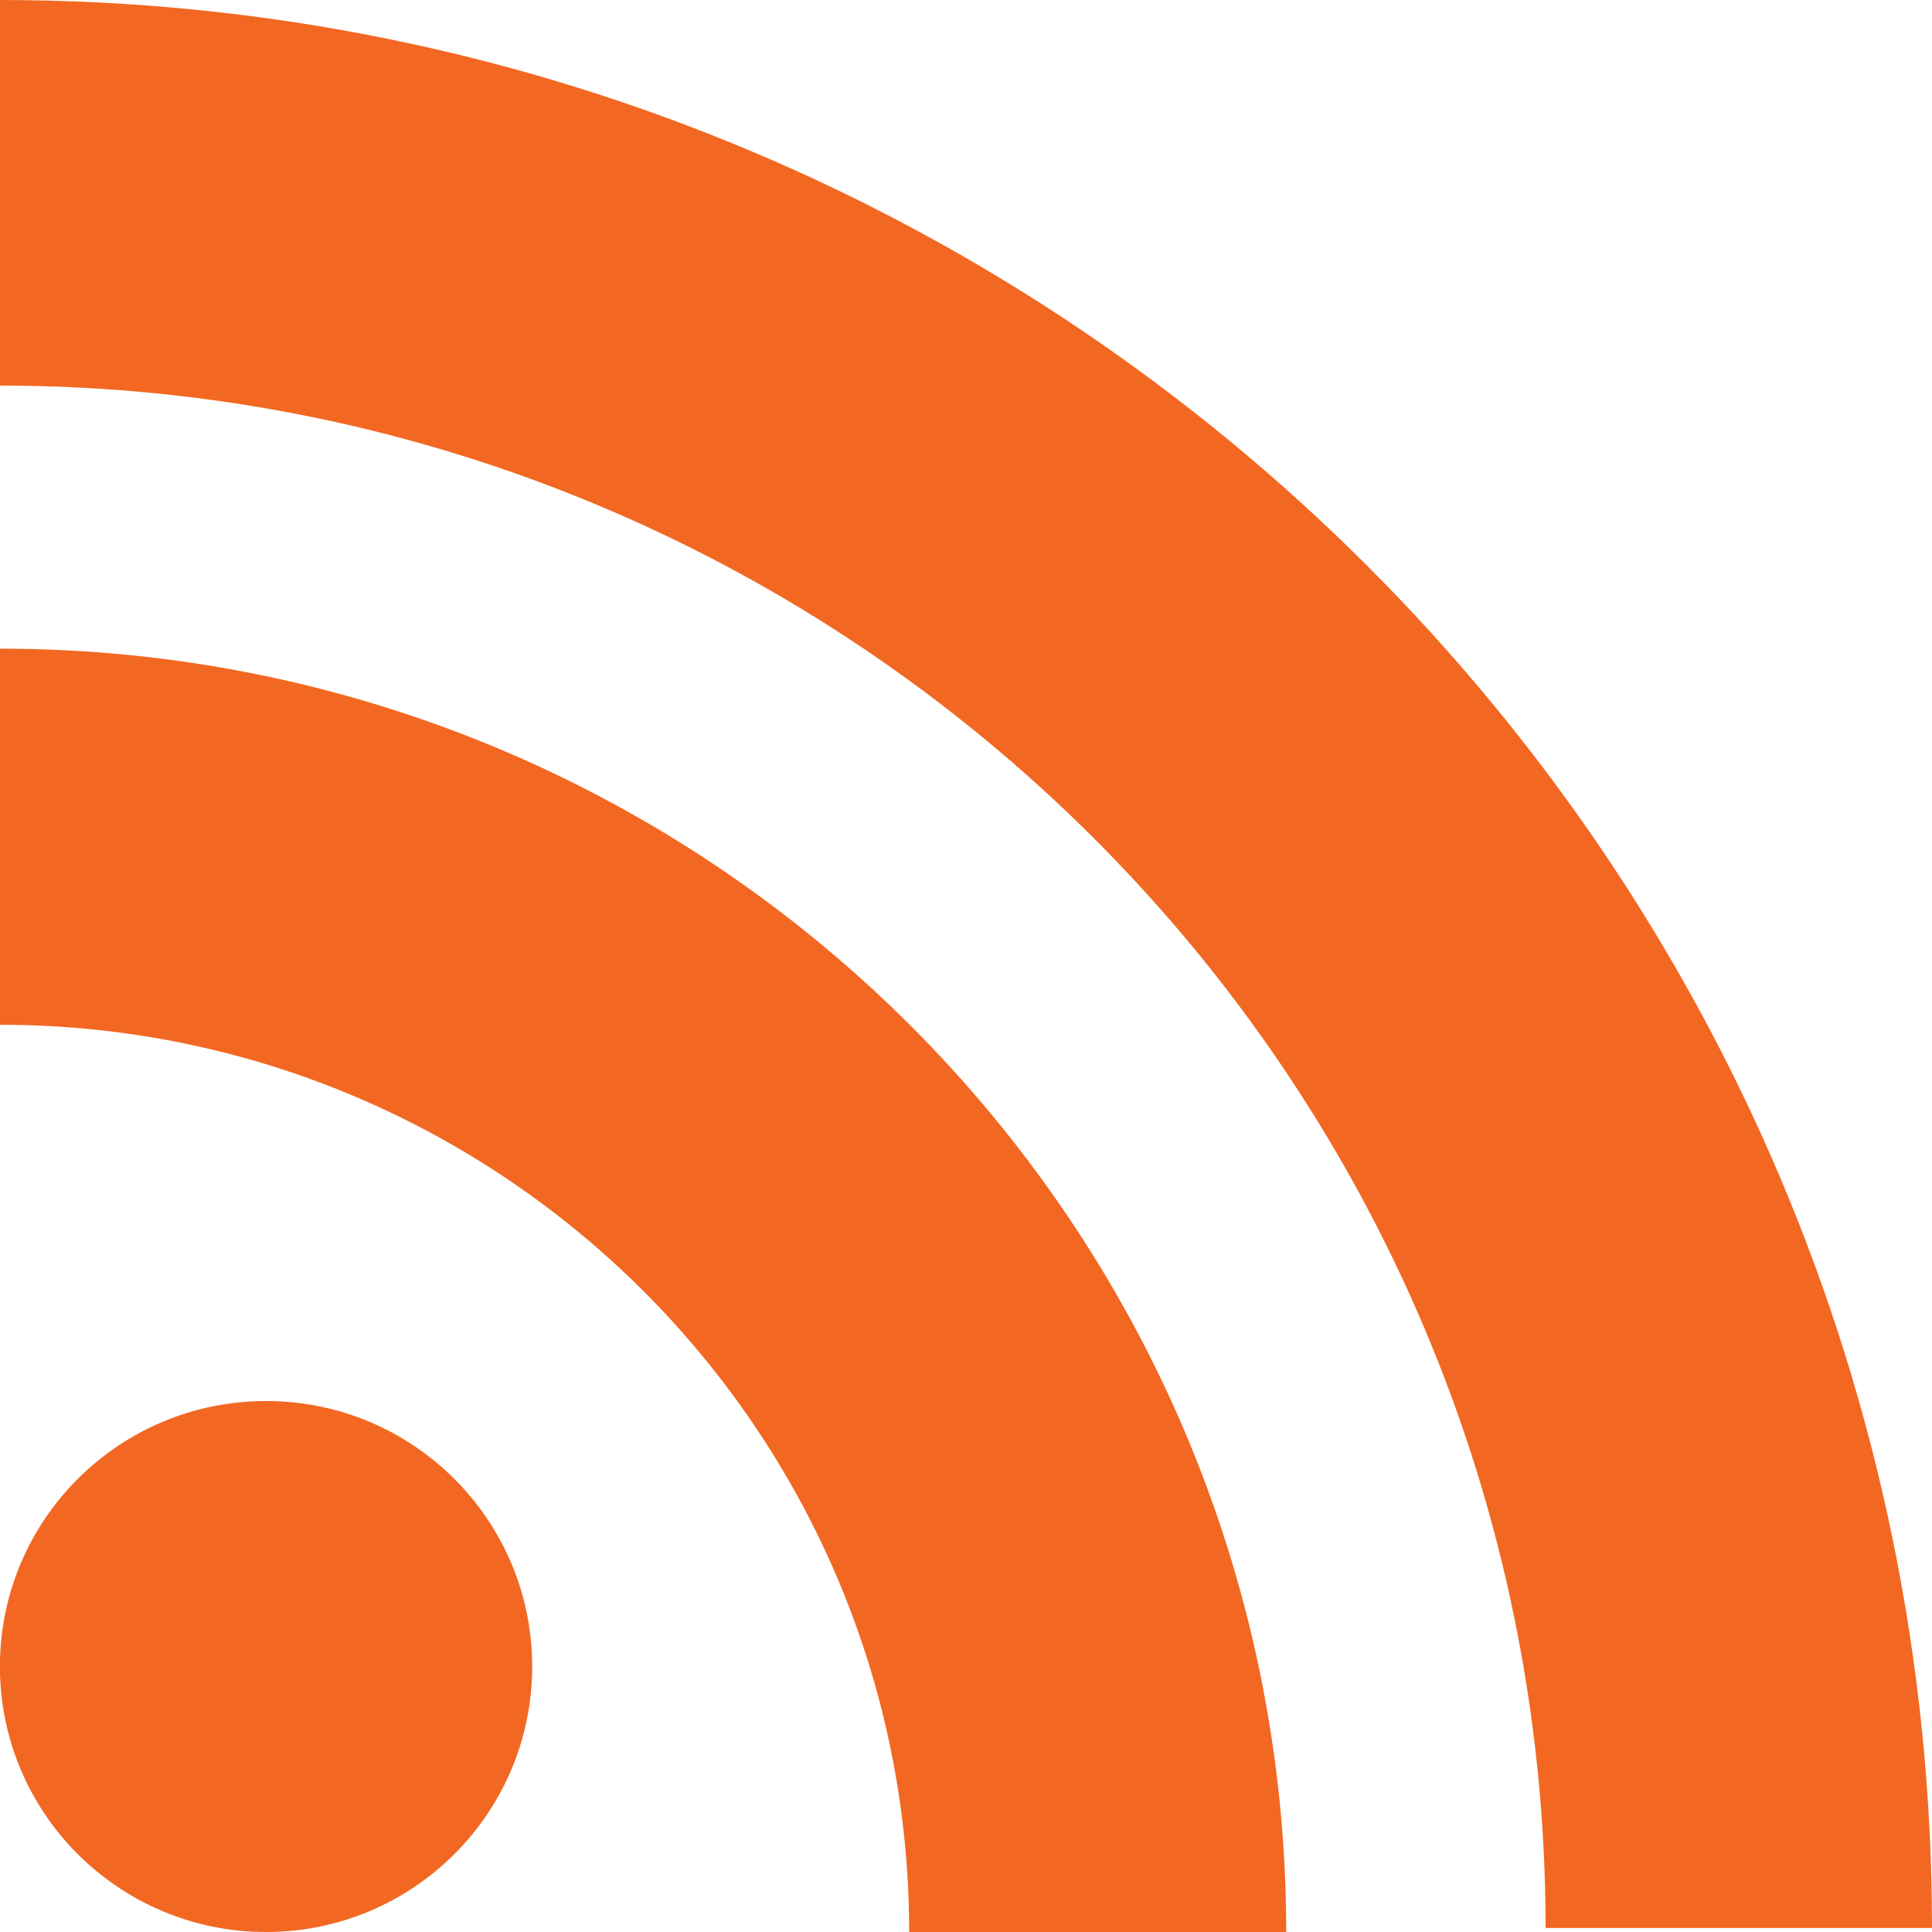
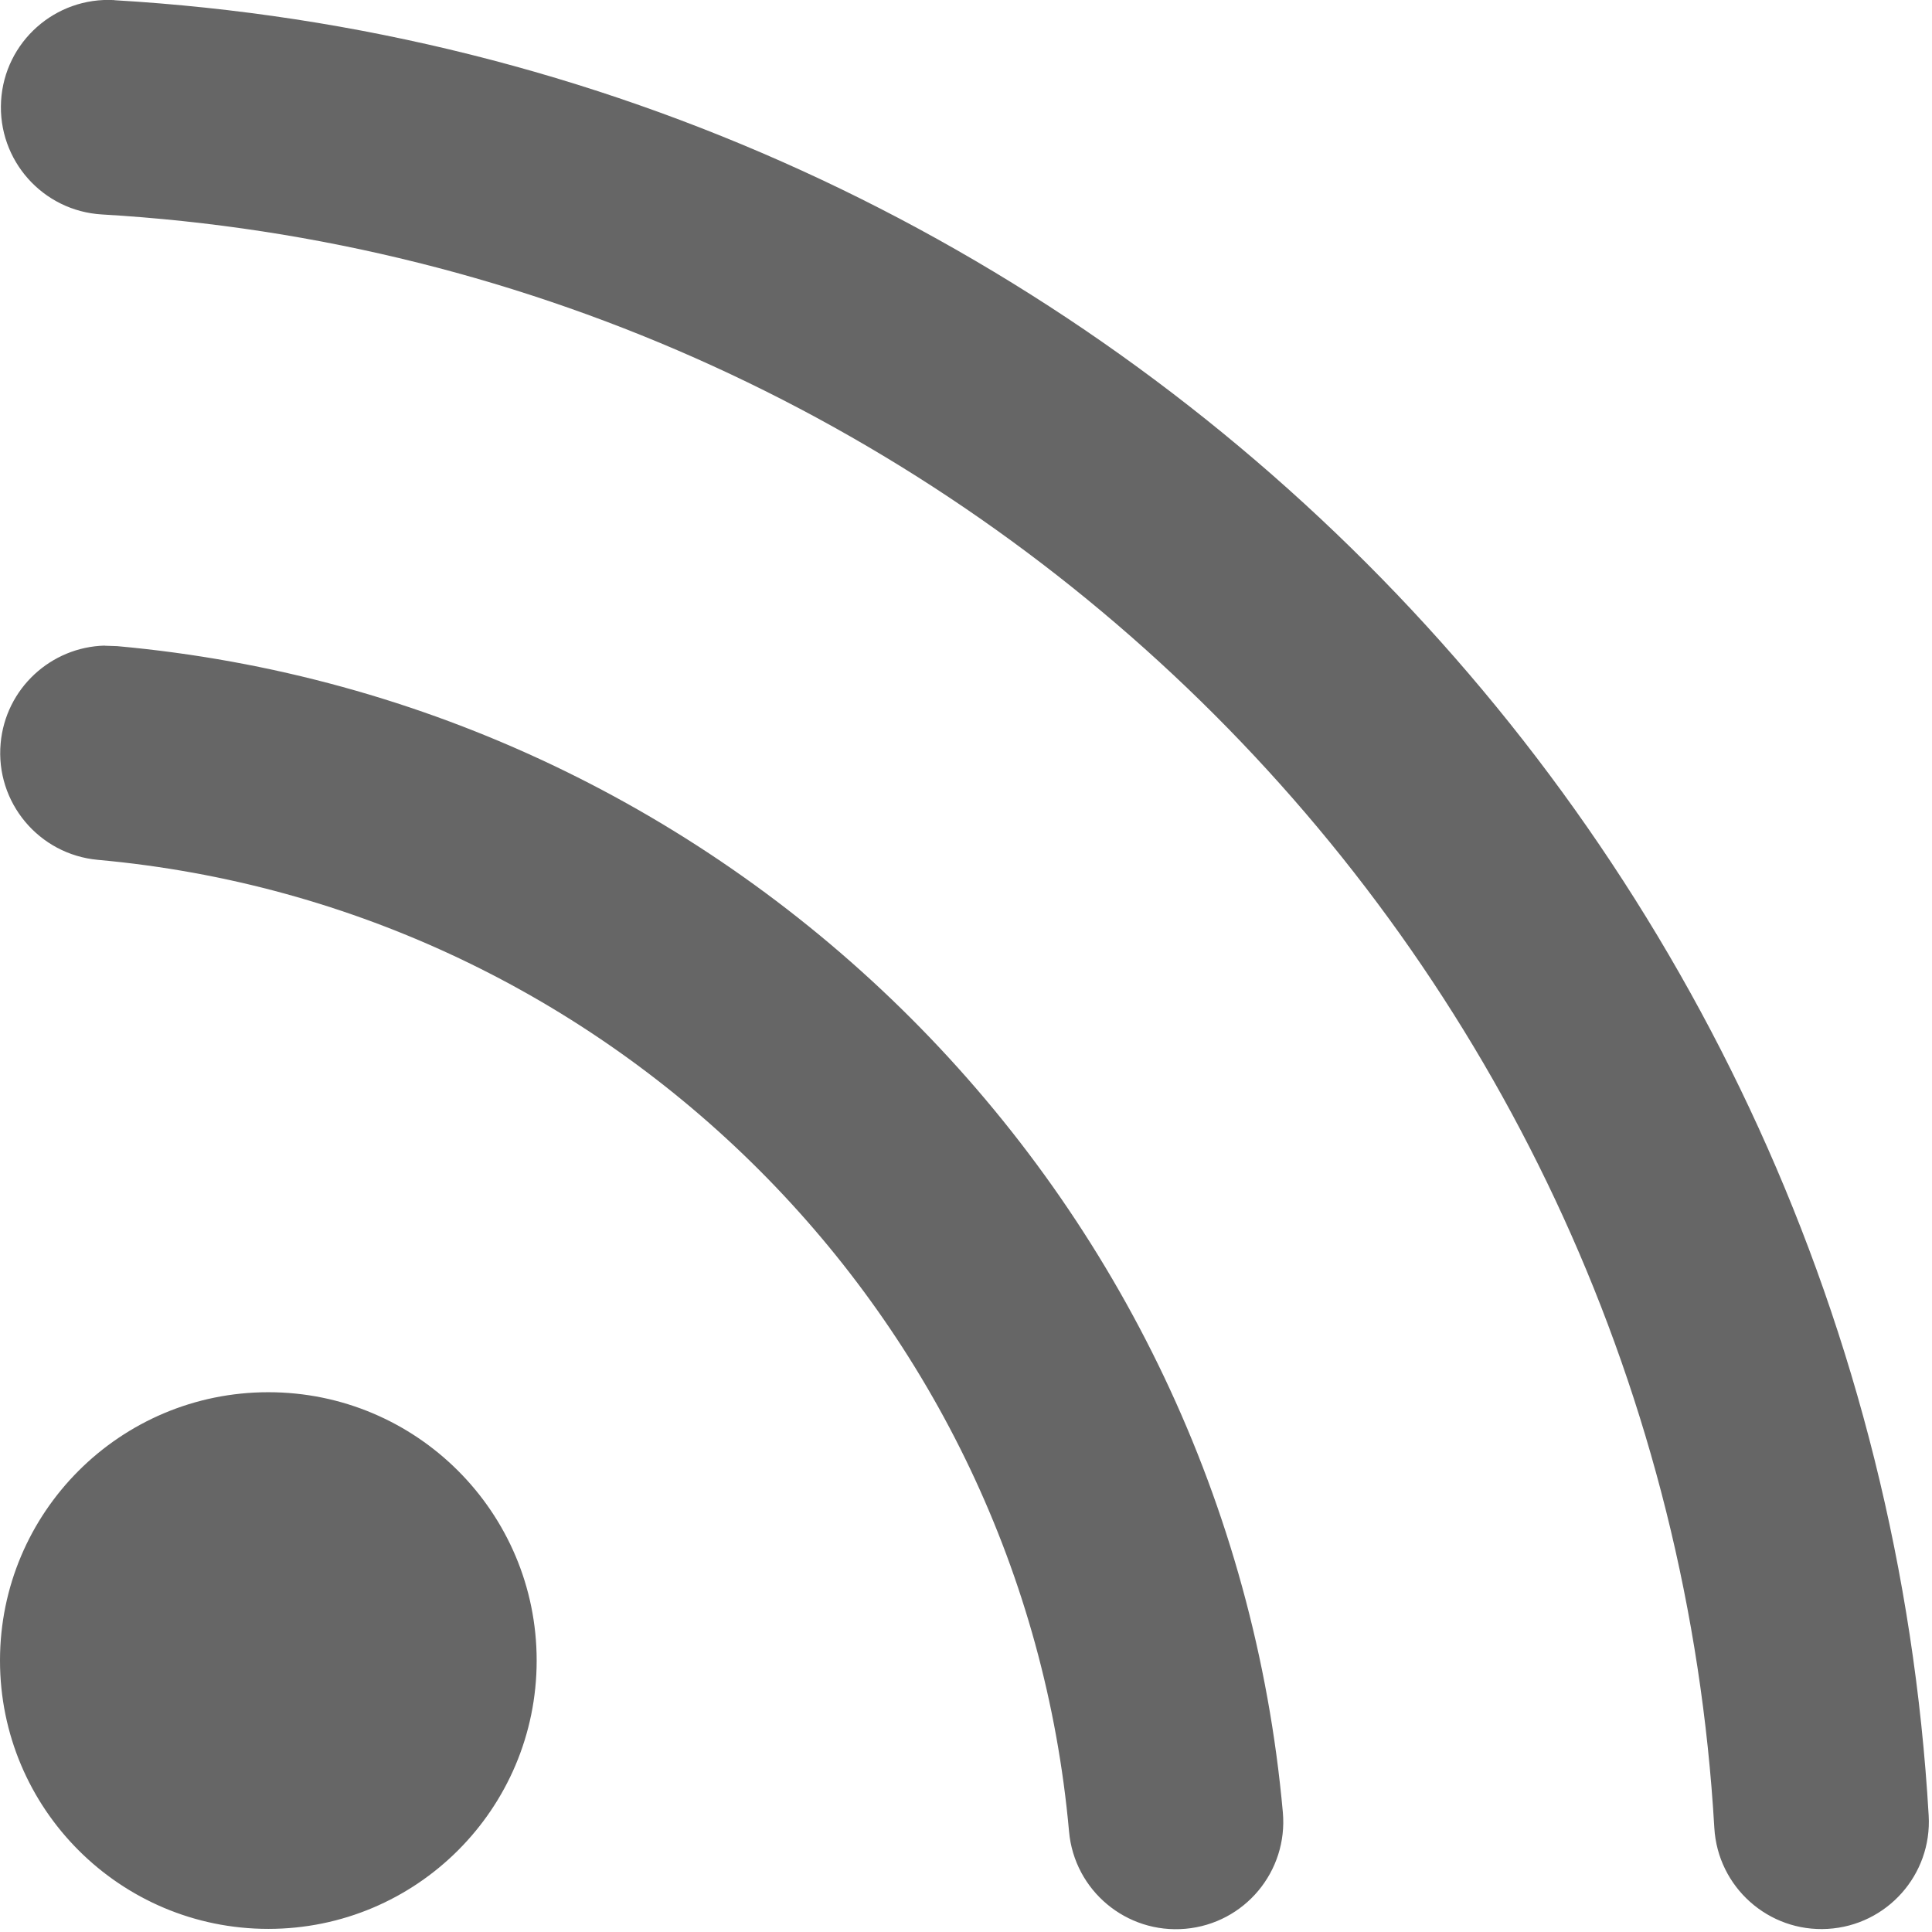
- <svg xmlns="http://www.w3.org/2000/svg" width="24" height="24">
-   <g fill="#F26822">
-     <ellipse cx="3.305" cy="20.702" rx="3.306" ry="3.298" />
-     <path d="M15.978 24h-4.684c0-6.224-5.057-11.27-11.294-11.27V8.058c8.824 0 15.978 7.137 15.978 15.942z" />
-     <path d="M19.2 23.95C19.2 13.366 10.604 4.79 0 4.79V0c13.255 0 24 10.723 24 23.95h-4.8z" />
-   </g>
+ <svg xmlns="http://www.w3.org/2000/svg" height="18" viewBox="0 0 18 18" width="18">
+   <path d="m.975 6.016.117.004c5.759.52 10.343 5.105 10.86 10.865.049.55-.356 1.036-.907 1.085-.55.049-1.036-.356-1.085-.907-.431-4.797-4.252-8.619-9.048-9.052-.55-.05-.956-.536-.906-1.086.046-.511.469-.897.969-.91zm1.525 6.955c1.381 0 2.5 1.119 2.5 2.5s-1.119 2.5-2.5 2.5-2.5-1.119-2.5-2.5 1.119-2.5 2.5-2.5zm-1.433-12.969c9.096.532 16.375 7.816 16.902 16.913.032.551-.389 1.024-.941 1.056-.551.032-1.024-.389-1.056-.941-.468-8.083-6.939-14.559-15.022-15.032-.551-.032-.972-.505-.94-1.057.032-.551.505-.972 1.057-.94z" fill="#666" fill-rule="evenodd" />
</svg>
